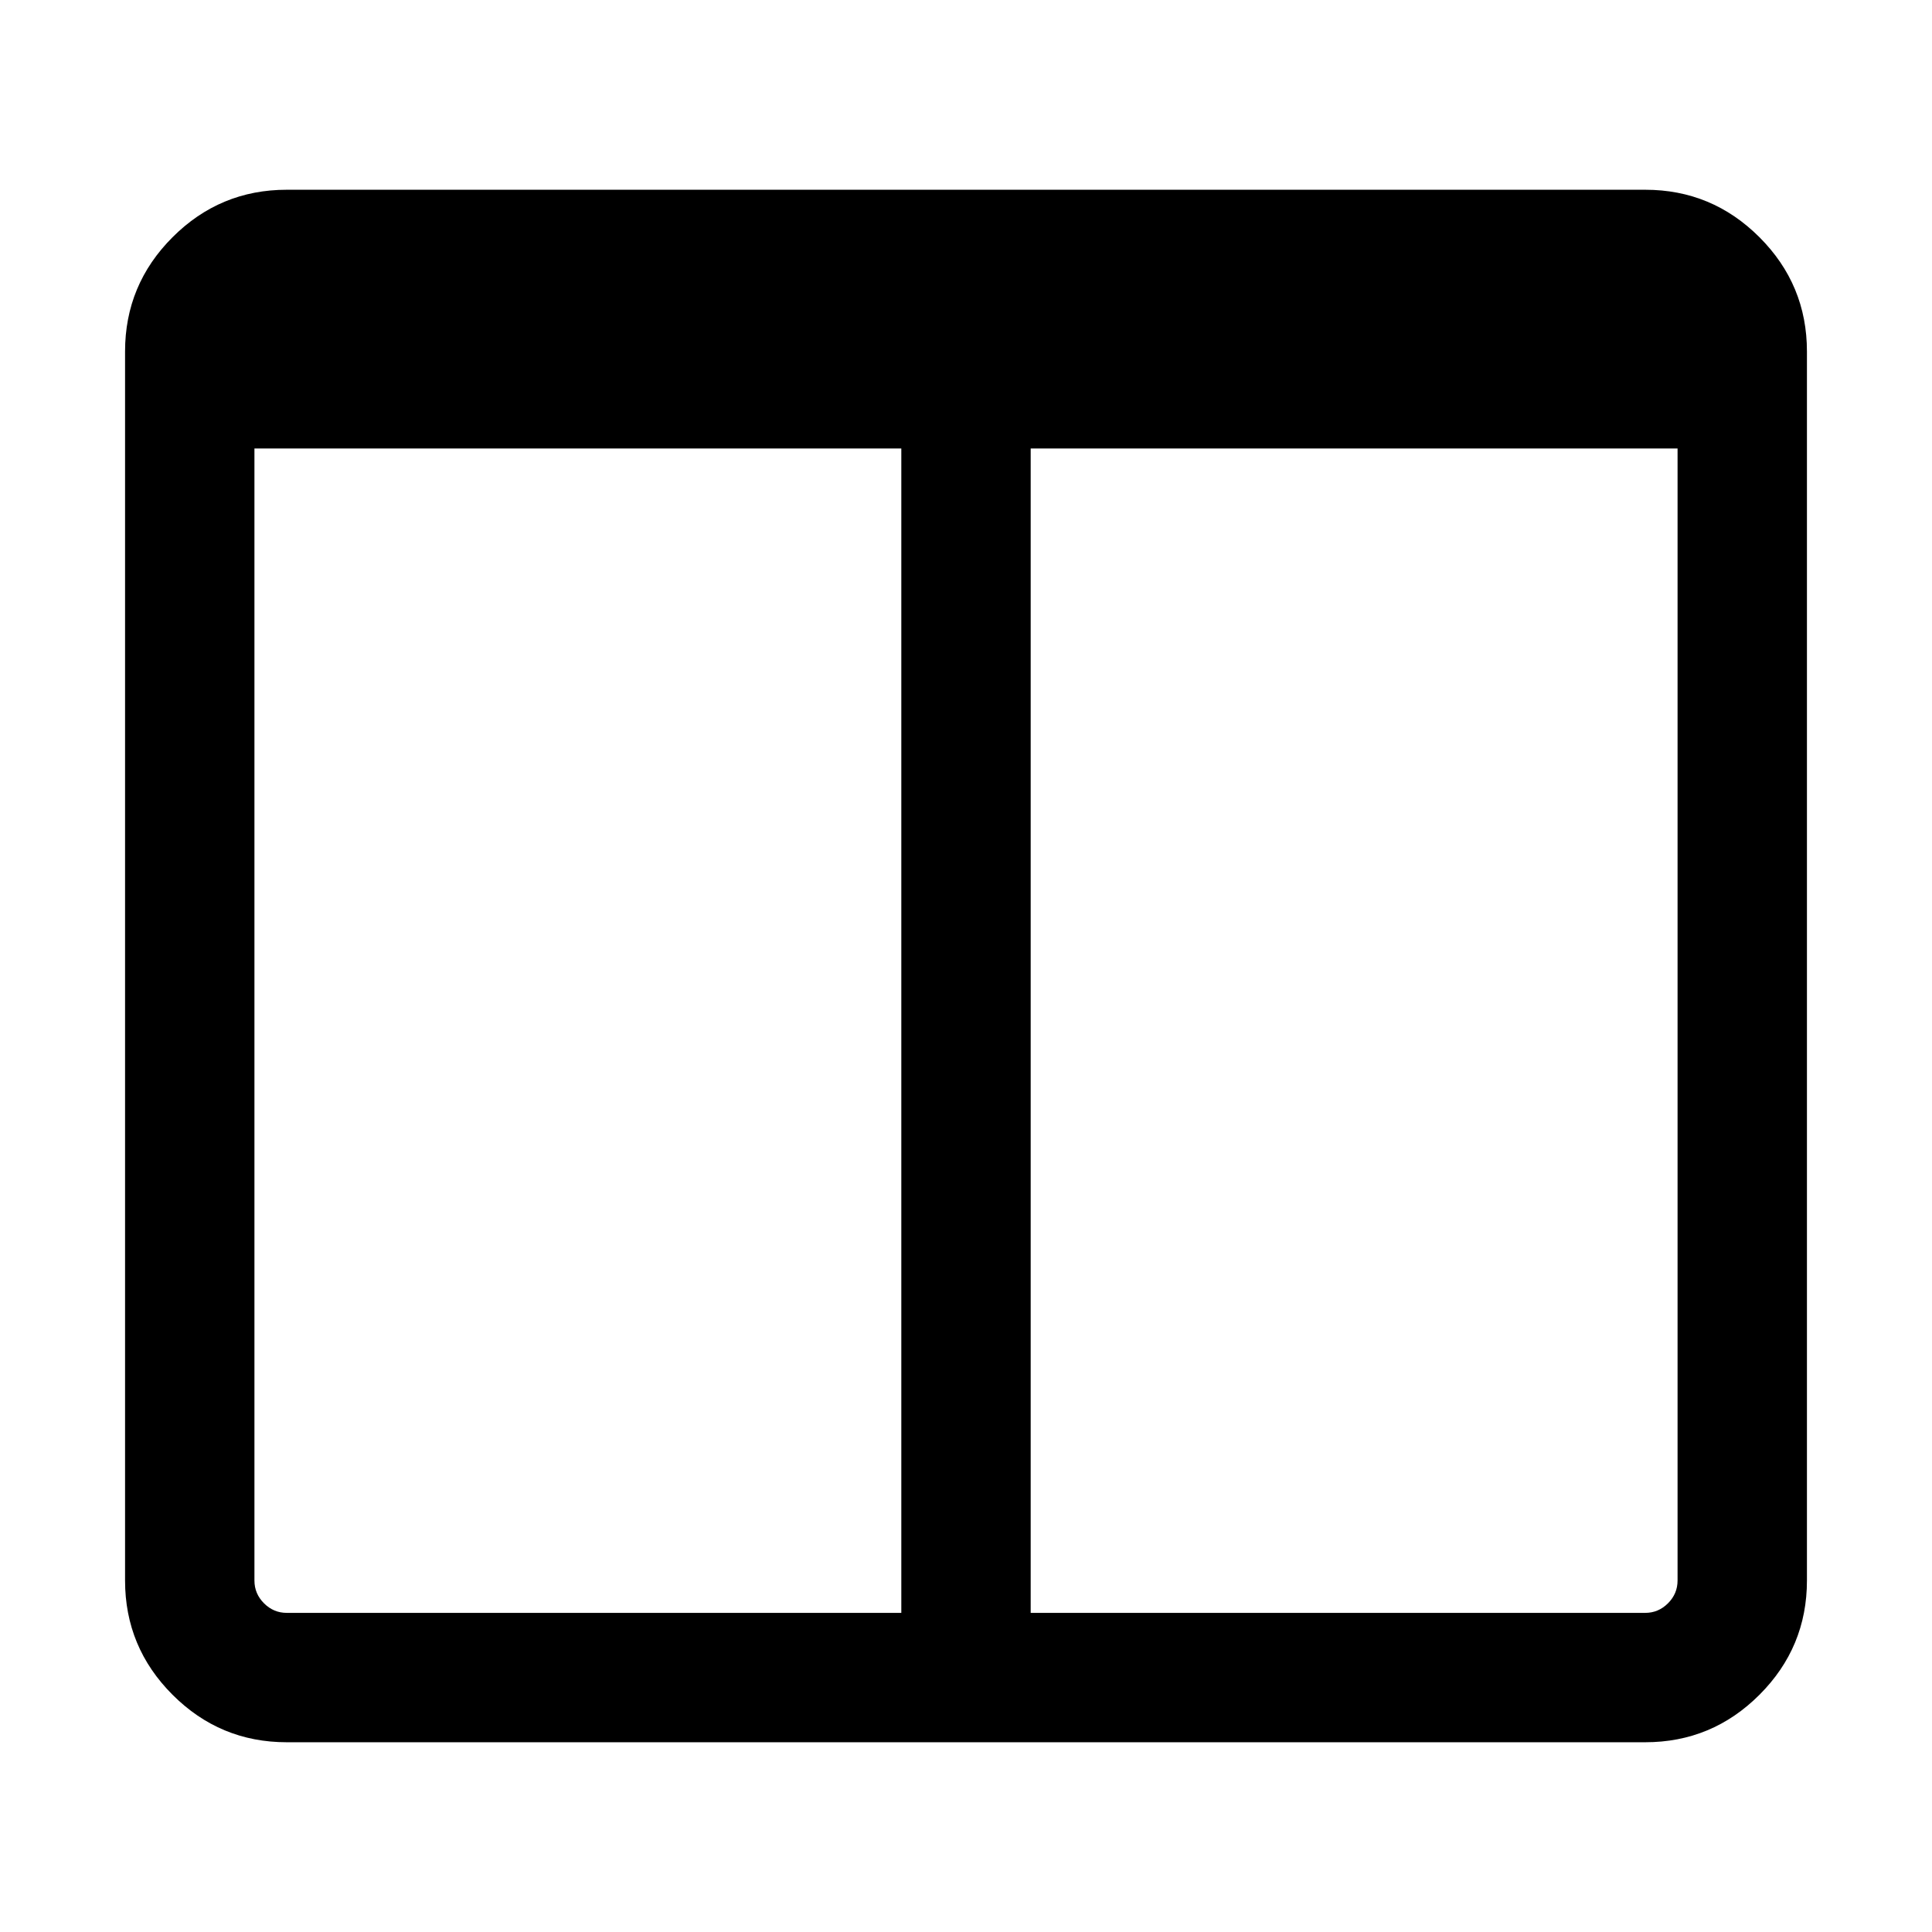
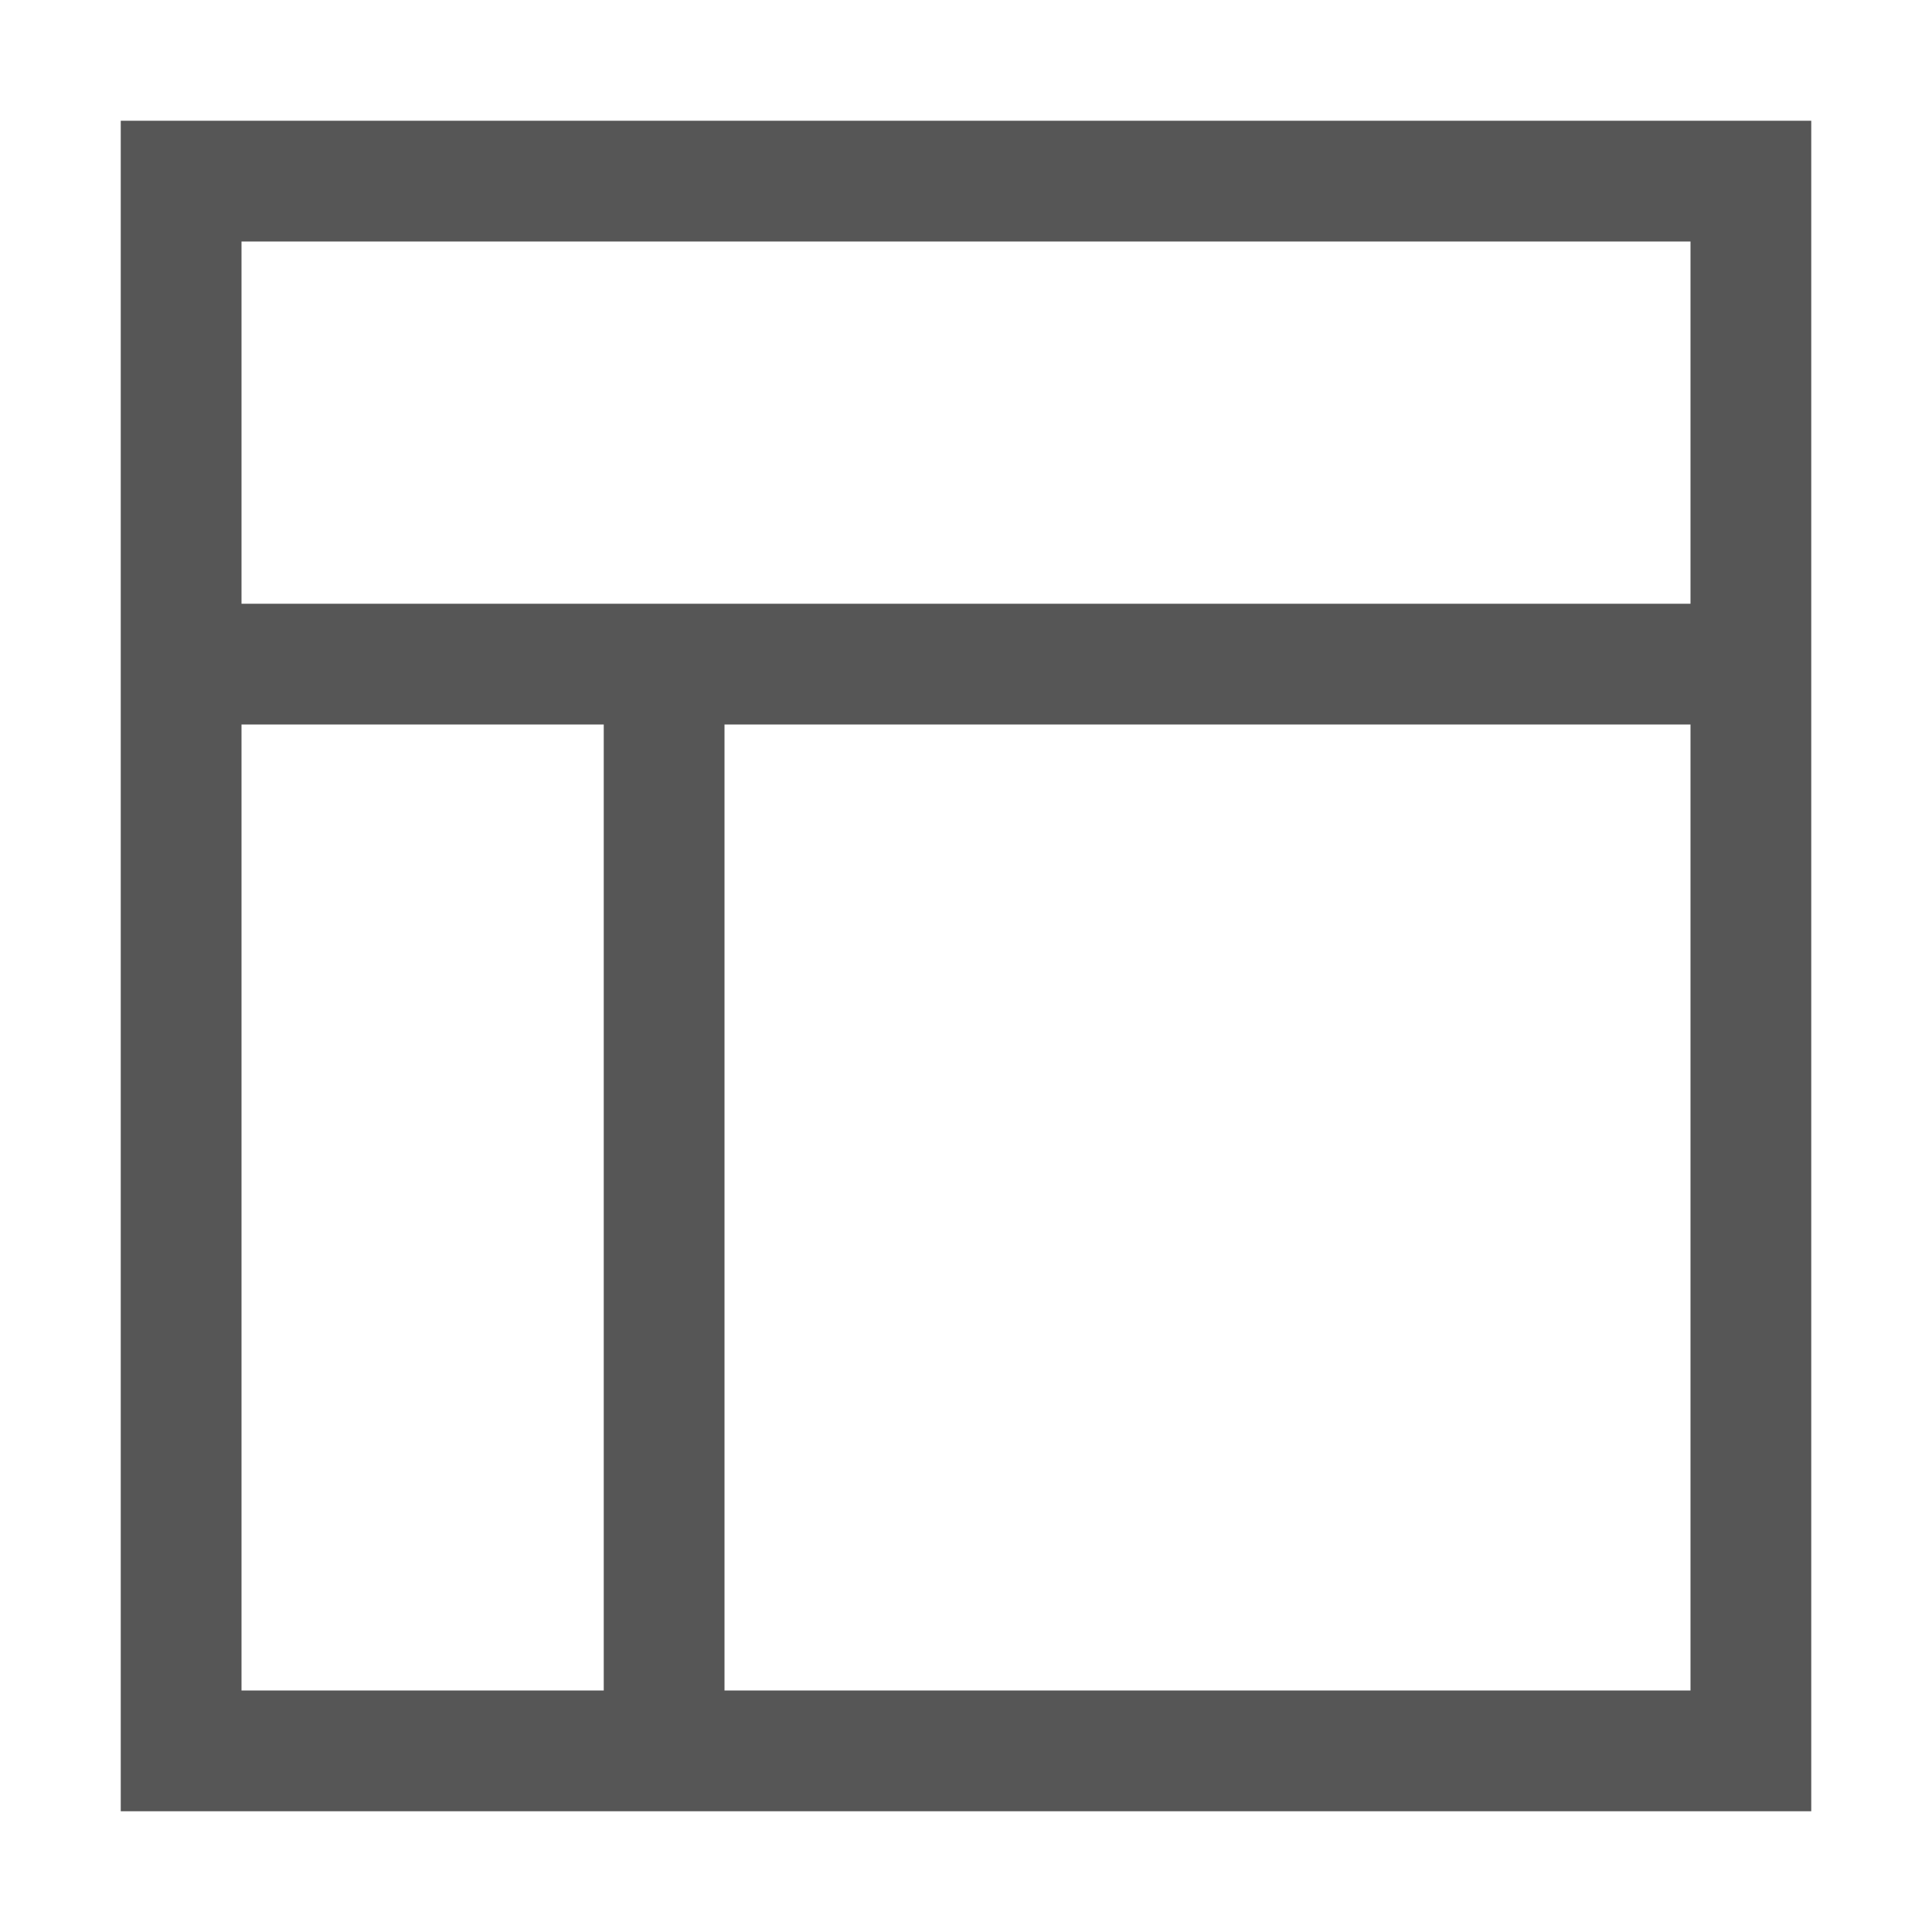
- <svg xmlns="http://www.w3.org/2000/svg" t="1579339929870" class="icon" viewBox="0 0 1024 1024" version="1.1" p-id="1182" width="200" height="200">
+ <svg xmlns="http://www.w3.org/2000/svg" t="1591016954445" class="icon" viewBox="0 0 1024 1024" version="1.1" p-id="3193" width="200" height="200">
  <defs>
    <style type="text/css" />
  </defs>
-   <path d="M152 854.857h325.715V237.716H134.857v600q0 6.994 5.075 12.068T152 854.857z m737.143-17.142v-600H546.284v617.142H872q6.994 0 12.068-5.074t5.075-12.068z m68.572-651.429V837.716q0 35.382-25.166 60.548T872 923.428H152q-35.383 0-60.548-25.165T66.284 837.715V186.284q0-35.382 25.166-60.548T152 100.572h720q35.383 0 60.548 25.165t25.166 60.548z" p-id="1183" />
+   <path d="M64 64v896h896V64H64z m256 832H128V384h192v512z m576 0H384V384h512v512z m0-576H128V128h768v192z" fill="#565656" p-id="3194" />
</svg>
